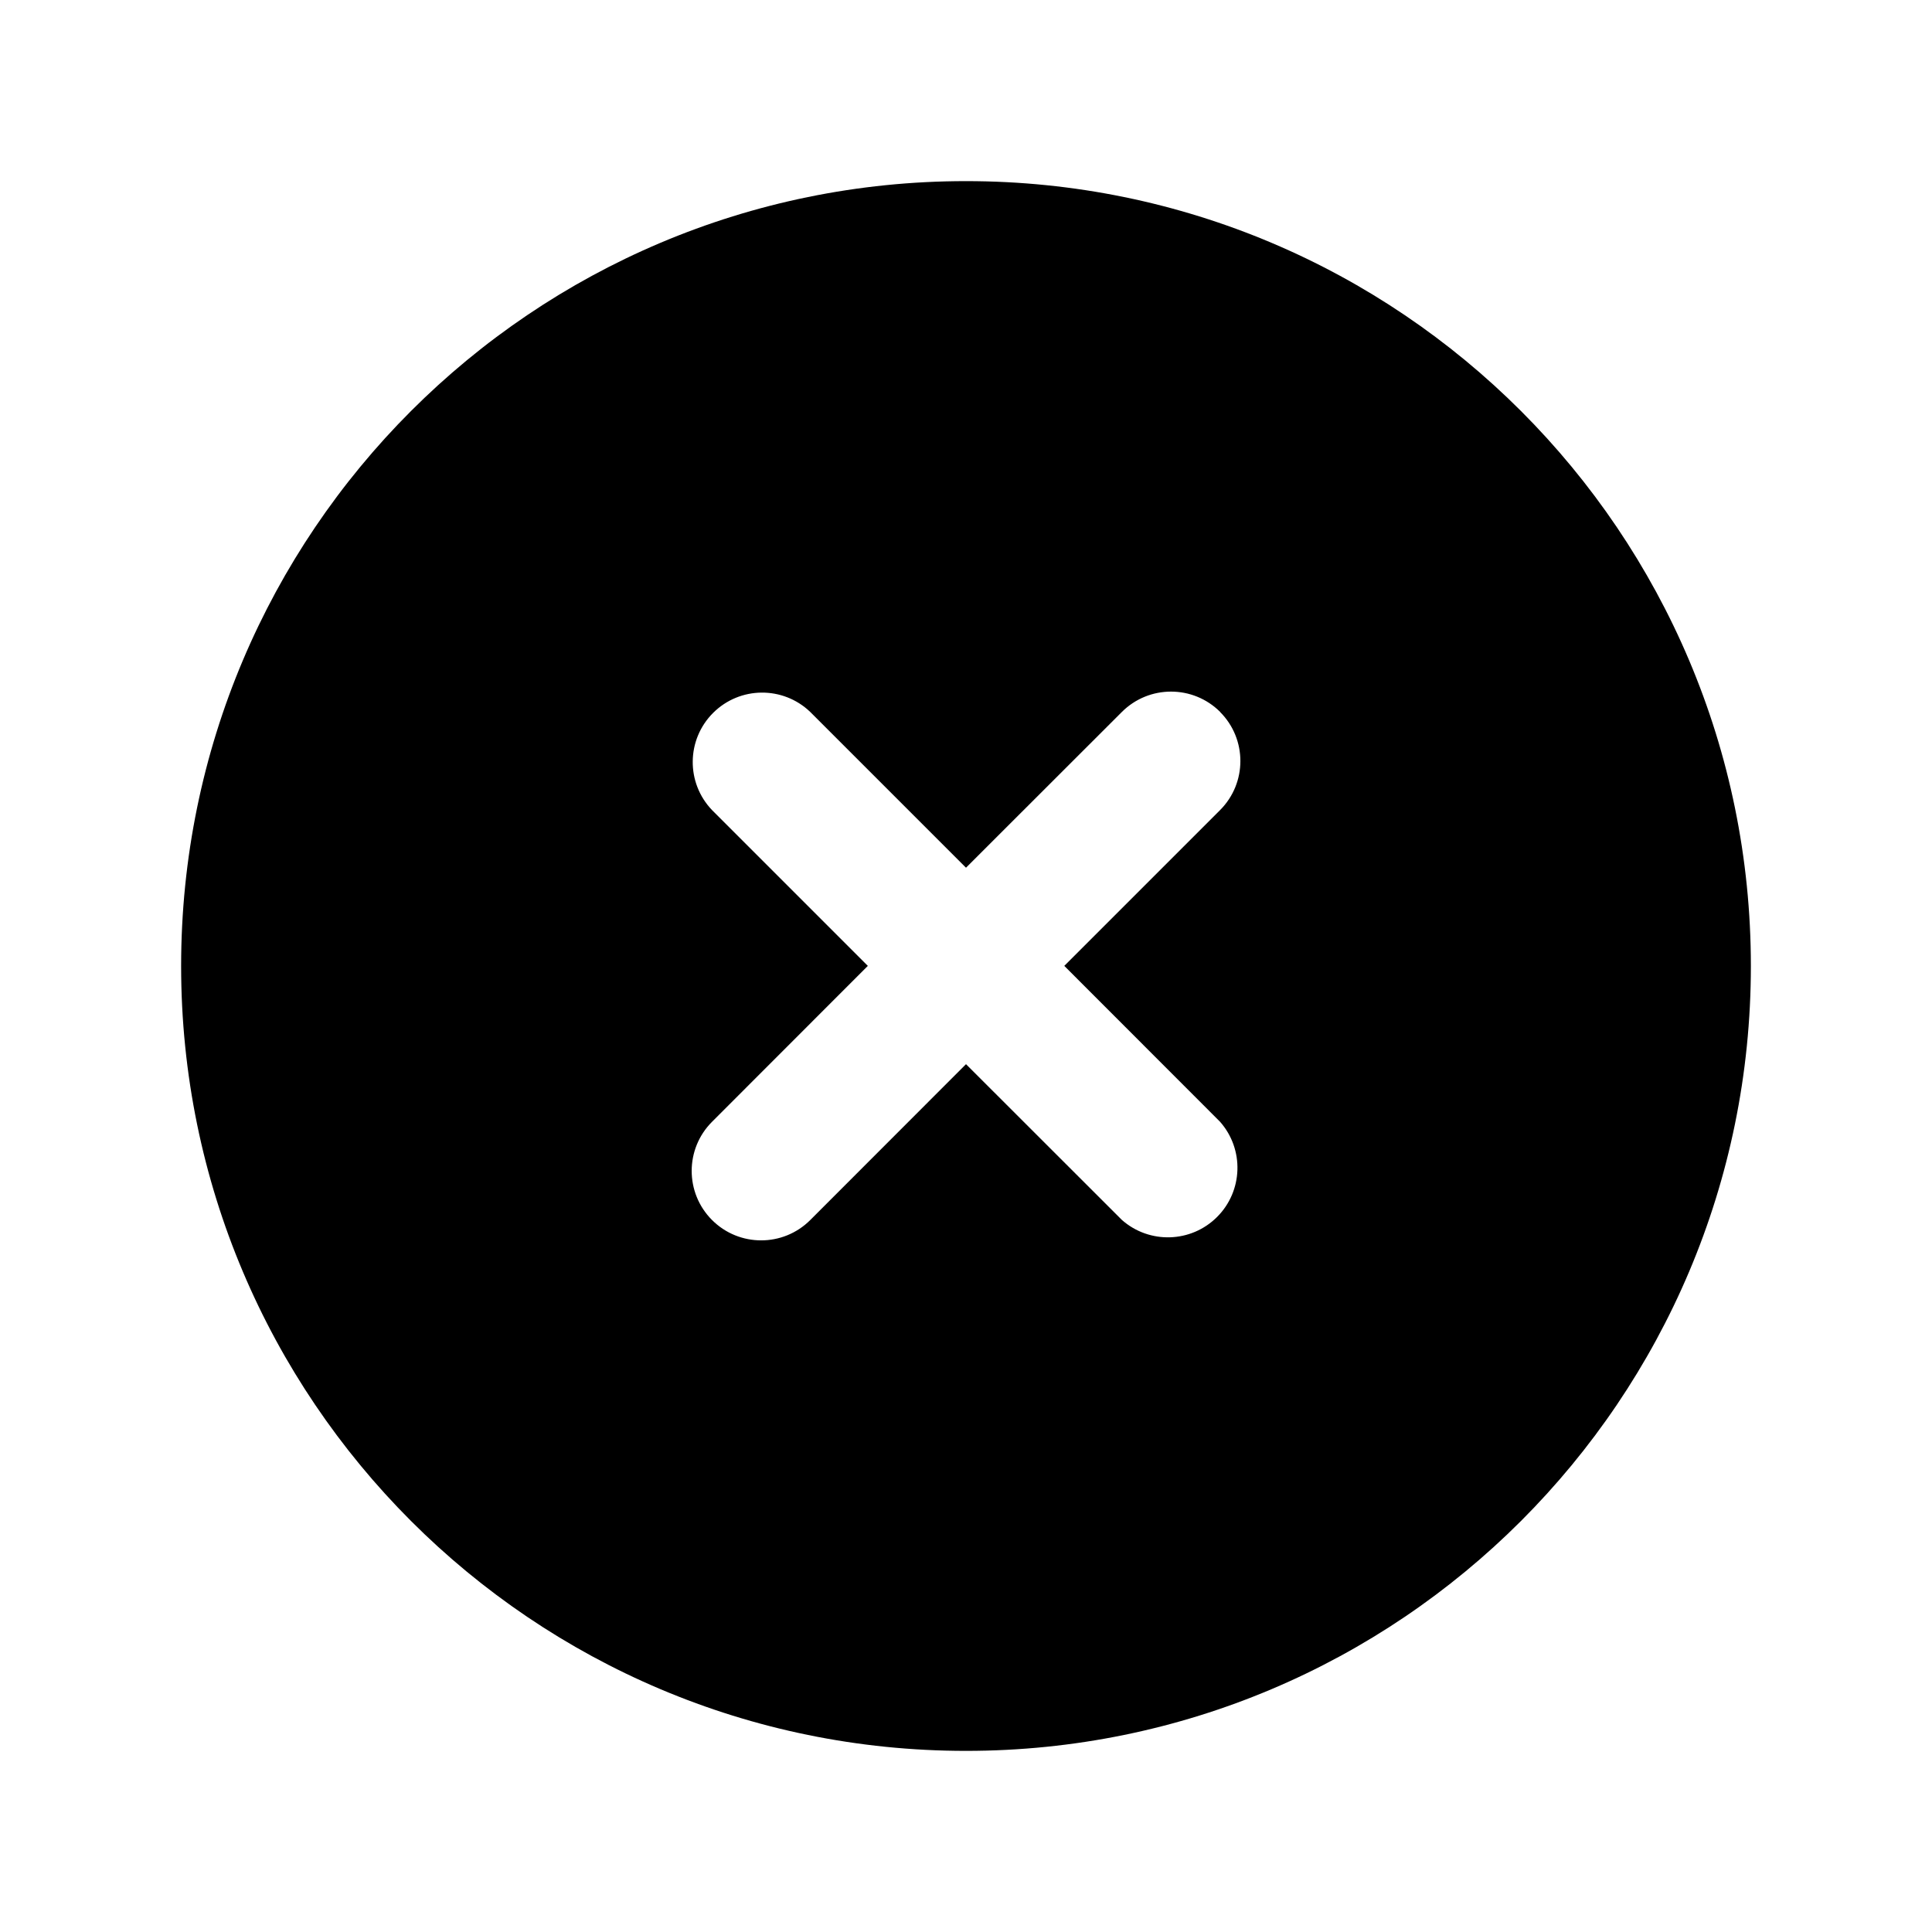
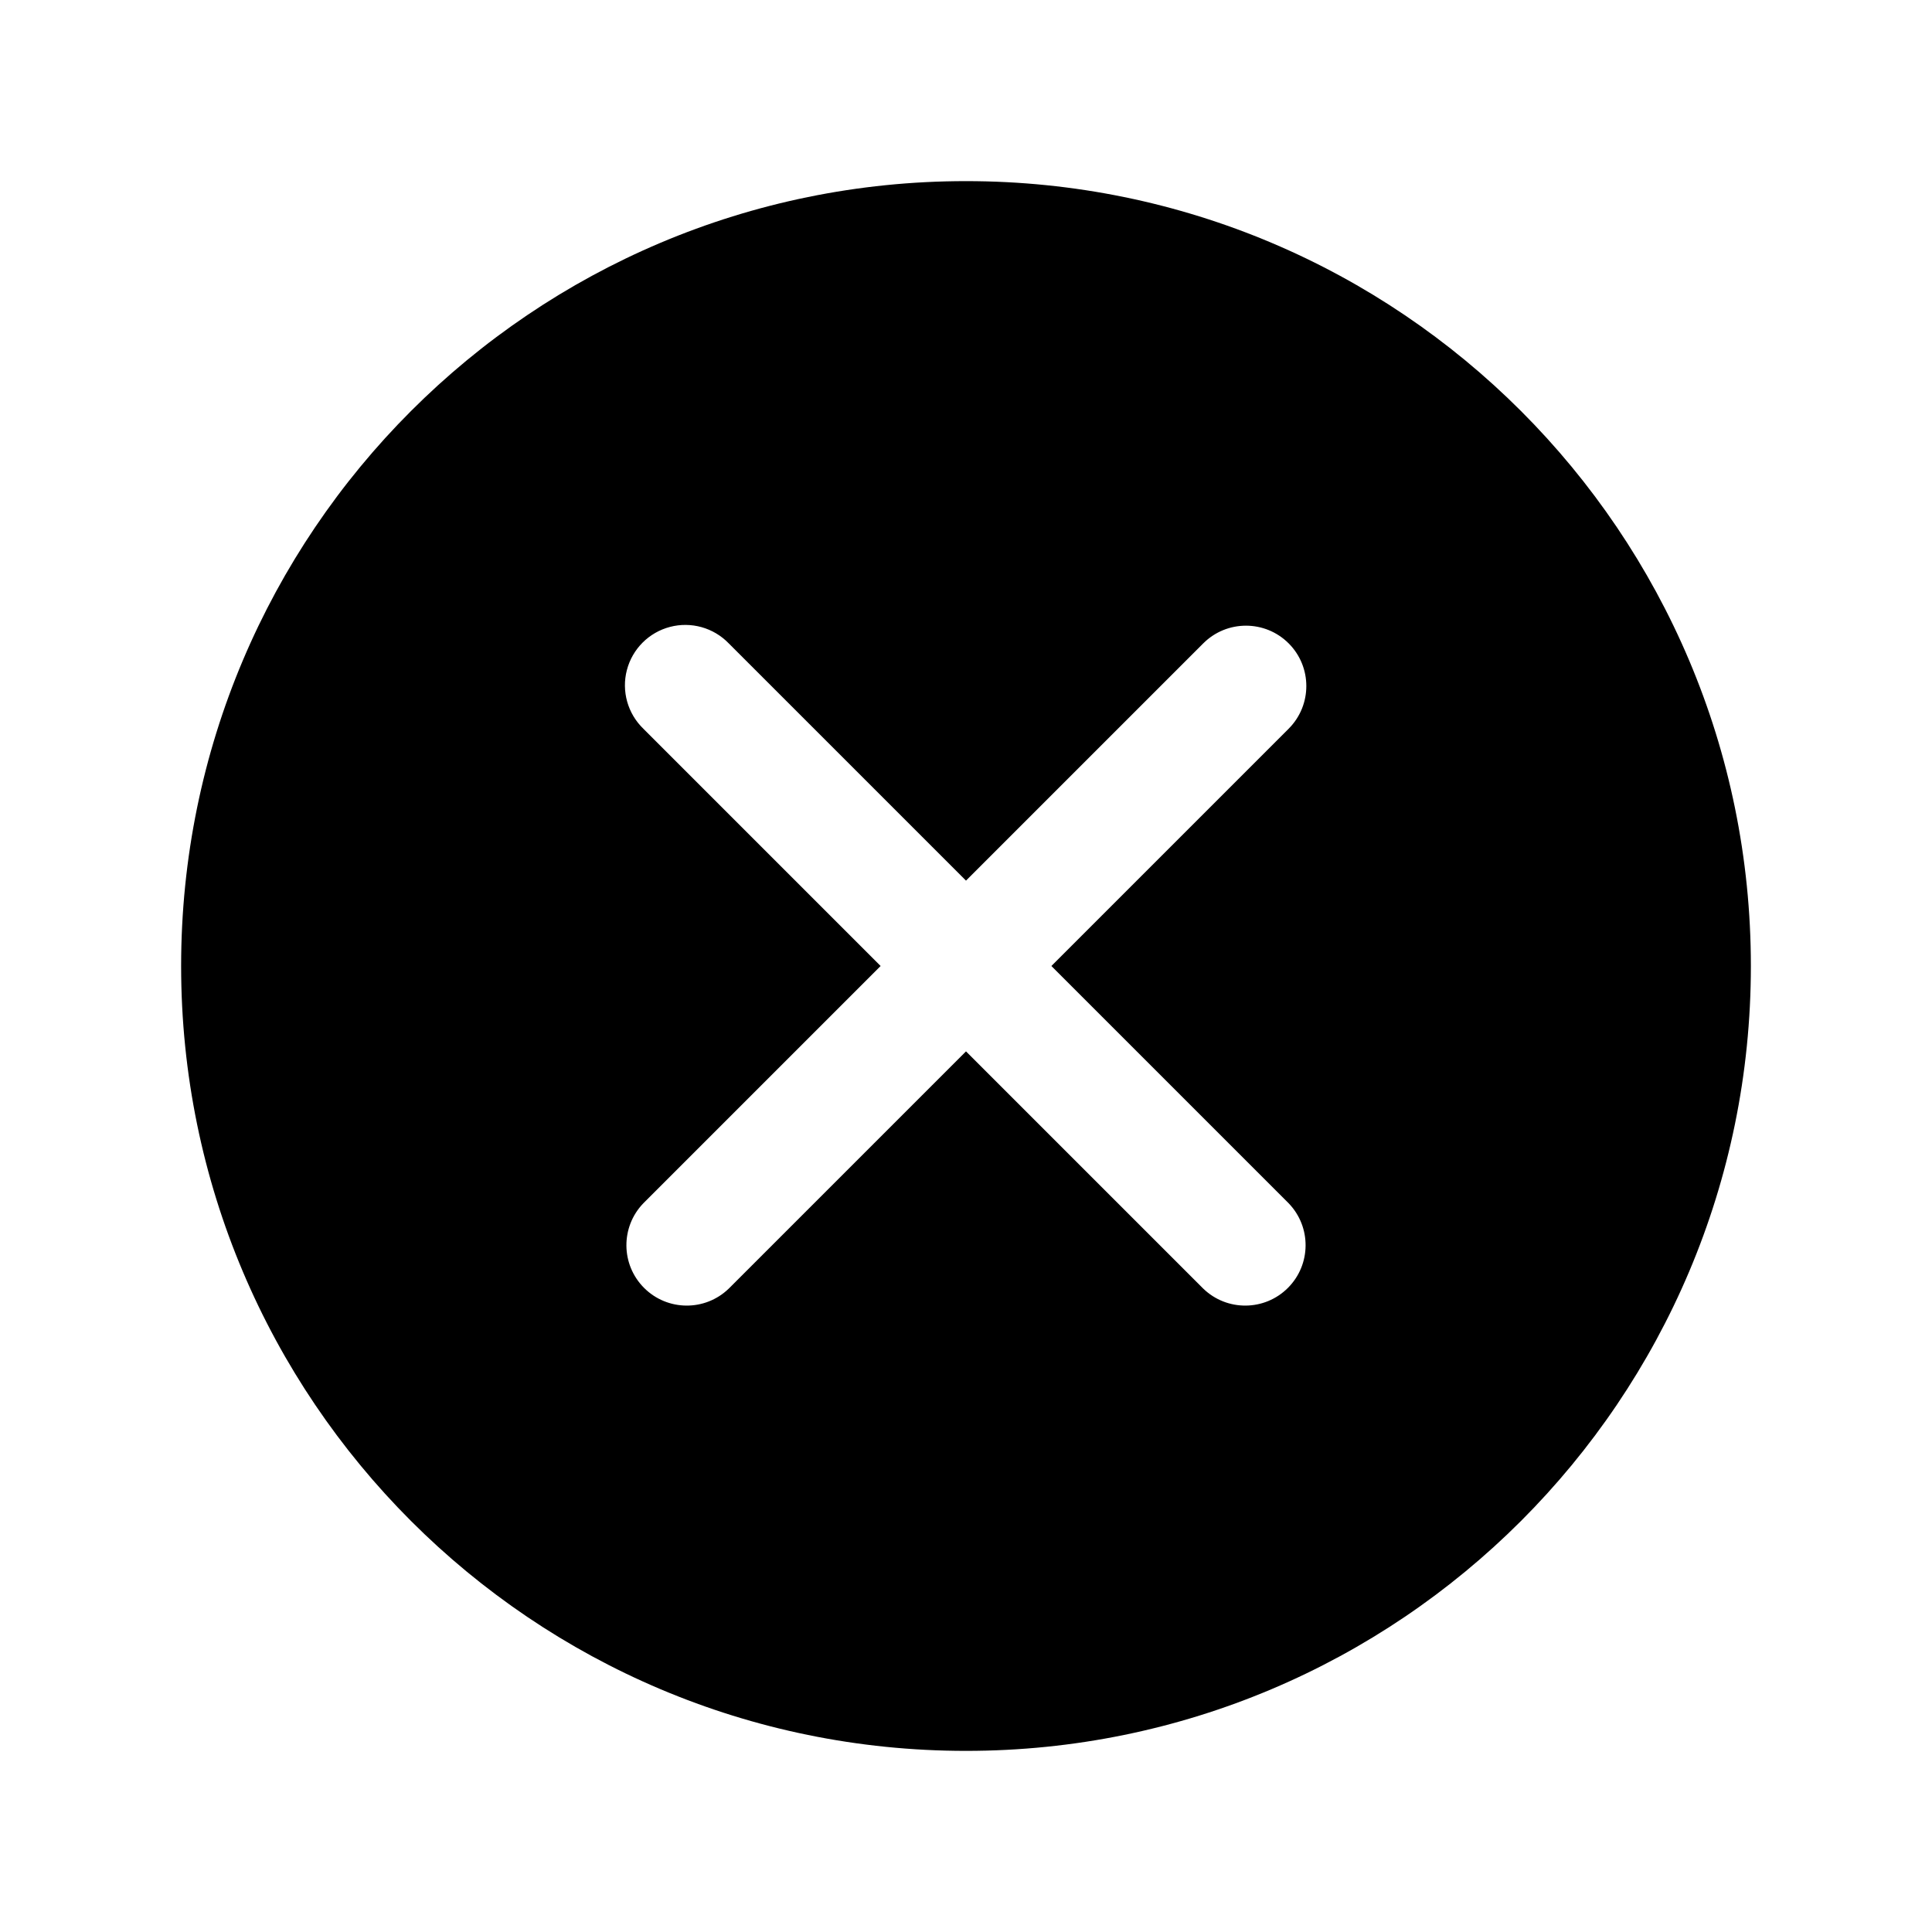
<svg xmlns="http://www.w3.org/2000/svg" fill="none" viewBox="0 0 16 16">
-   <path fill="currentColor" fill-rule="evenodd" d="M8 1.5a6.5 6.5 0 1 1 0 13 6.5 6.5 0 0 1 0-13m2.105 4.396a.576.576 0 0 0-.814 0L8 7.186l-1.29-1.29a.575.575 0 0 0-.813.813l1.29 1.29-1.29 1.291a.575.575 0 0 0 .813.814L8 8.813l1.291 1.29a.576.576 0 0 0 .813-.813l-1.29-1.291 1.29-1.29a.575.575 0 0 0 0-.813" clip-rule="evenodd" />
+   <path fill="currentColor" fill-rule="evenodd" d="M8 1.5a6.5 6.5 0 1 1 0 13 6.5 6.5 0 0 1 0-13m2.672 3.828a.5.5 0 0 0-.707 0L8 7.293 6.035 5.328a.5.5 0 1 0-.707.707L7.293 8 5.328 9.965a.5.5 0 0 0 .707.707L8 8.707l1.965 1.965a.5.5 0 0 0 .707-.707L8.707 8l1.965-1.965a.5.5 0 0 0 0-.707" clip-rule="evenodd" />
</svg>
